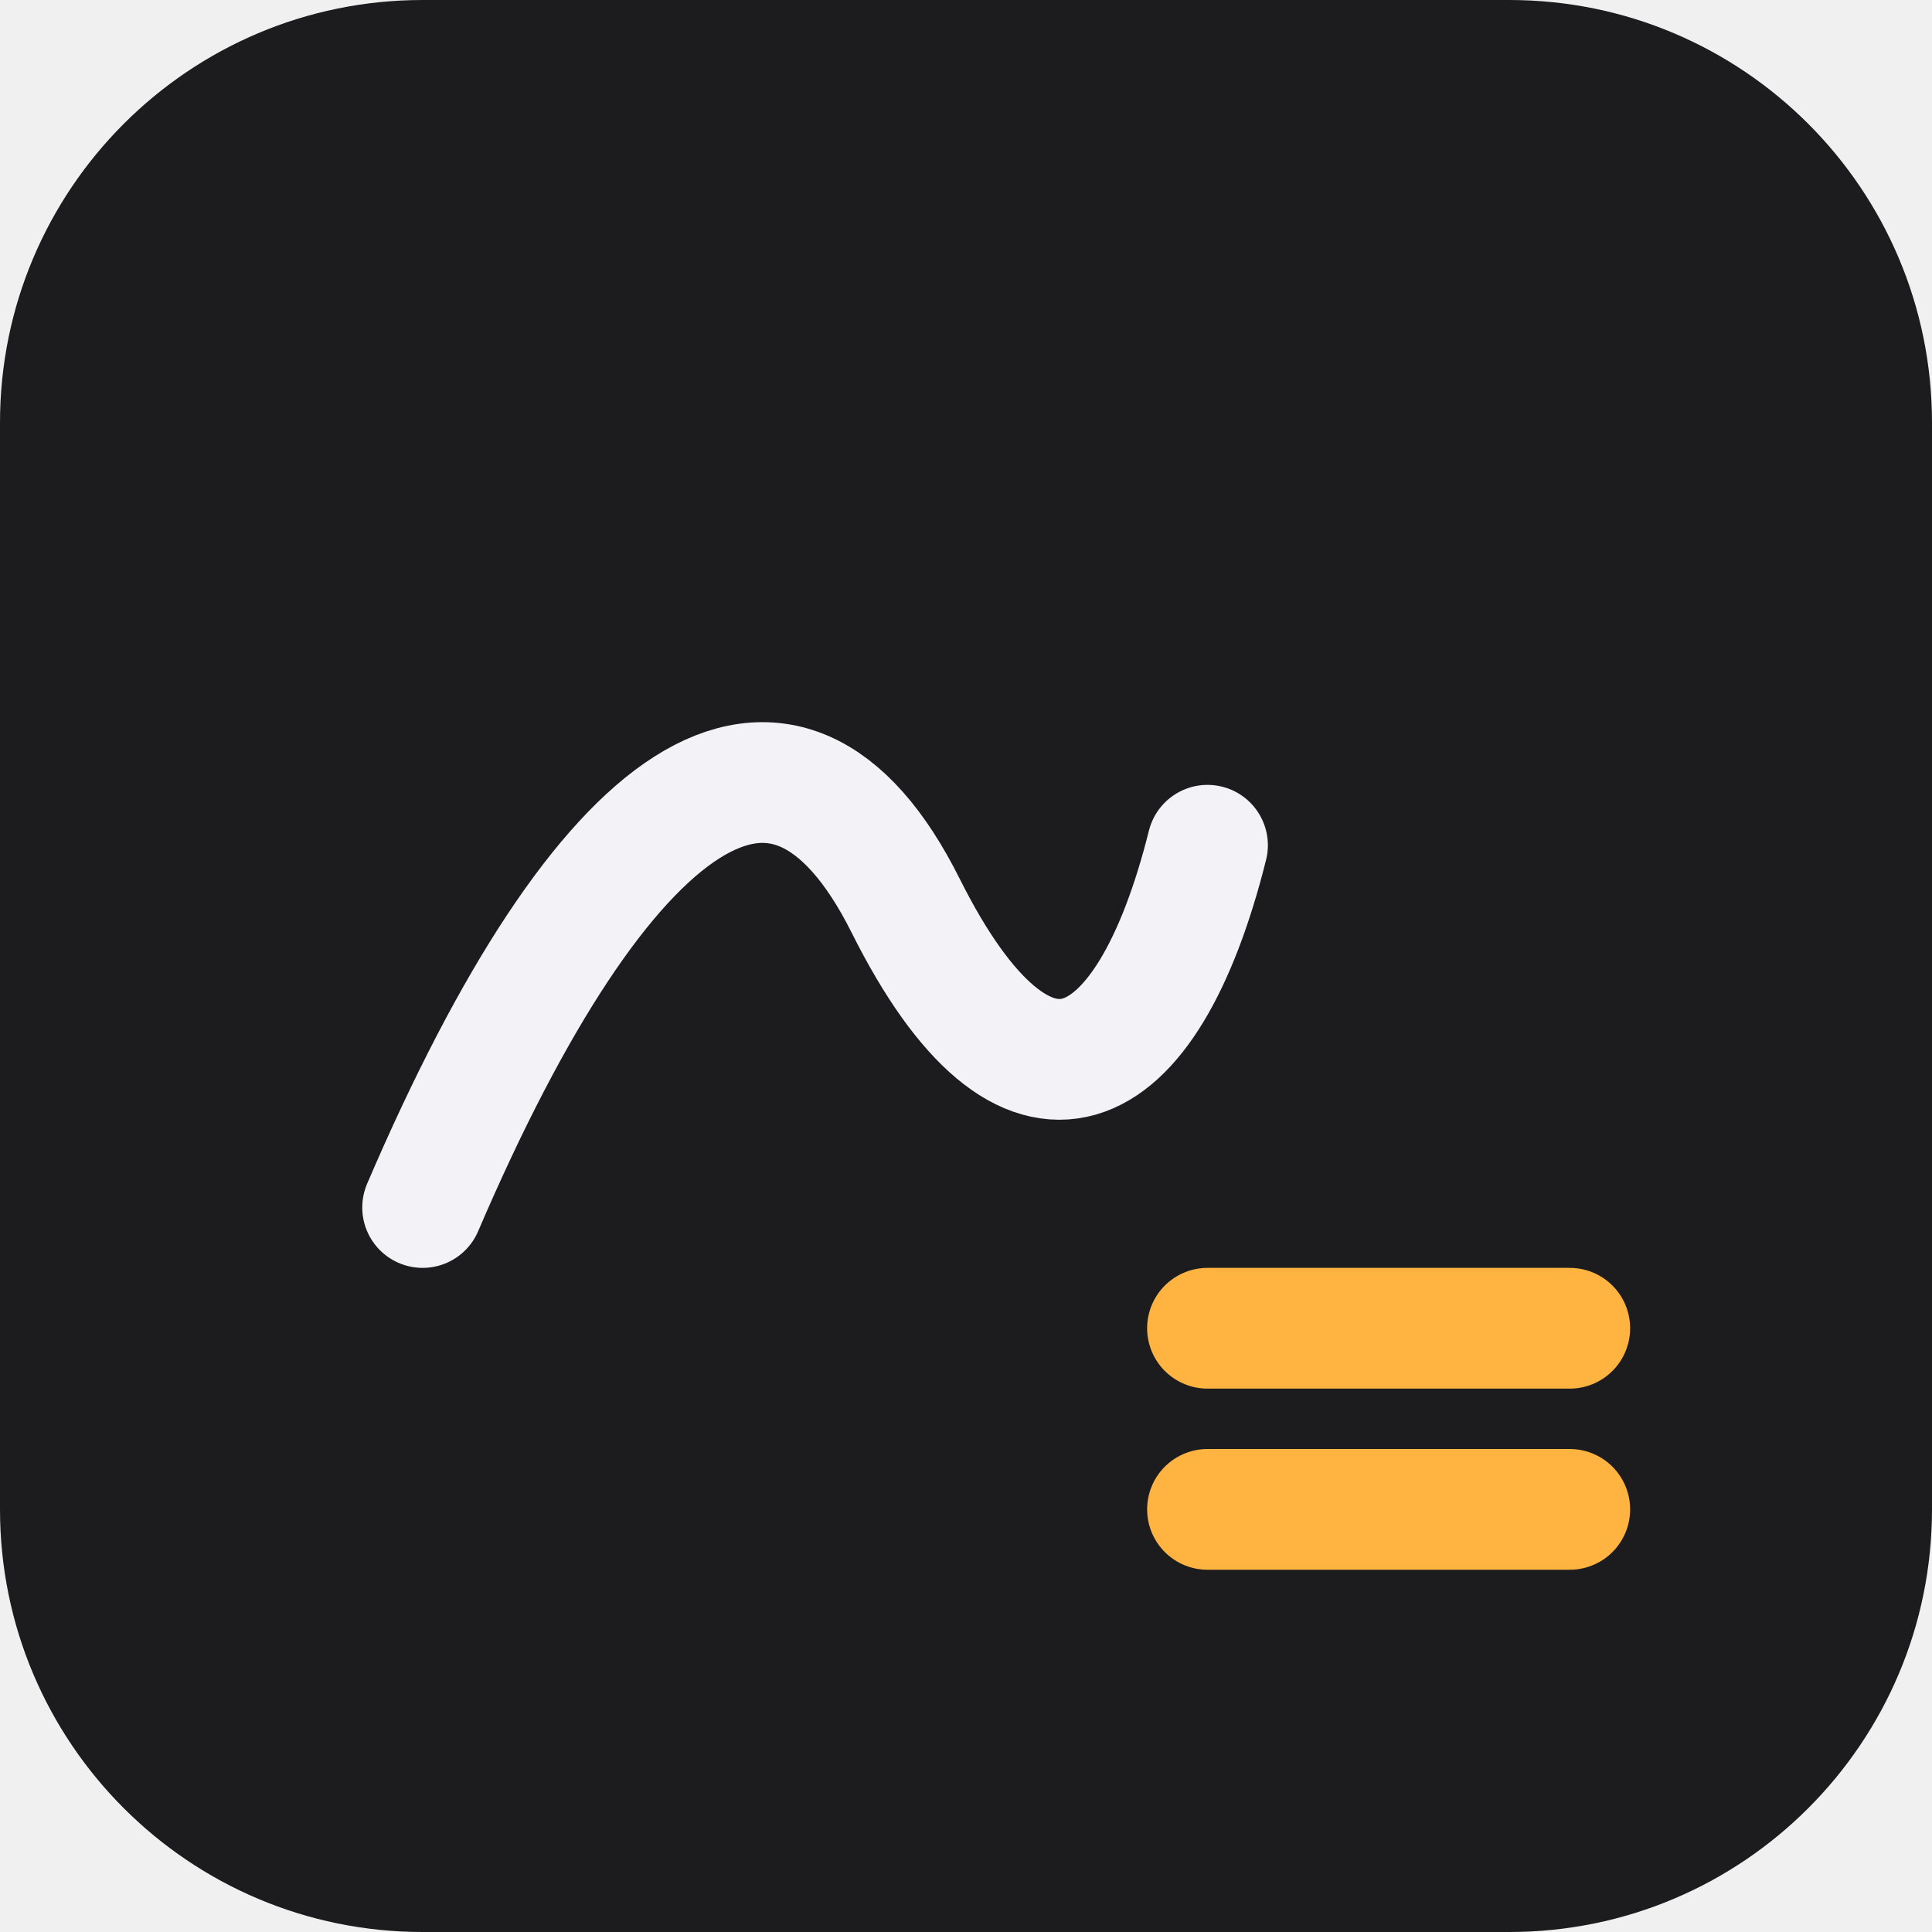
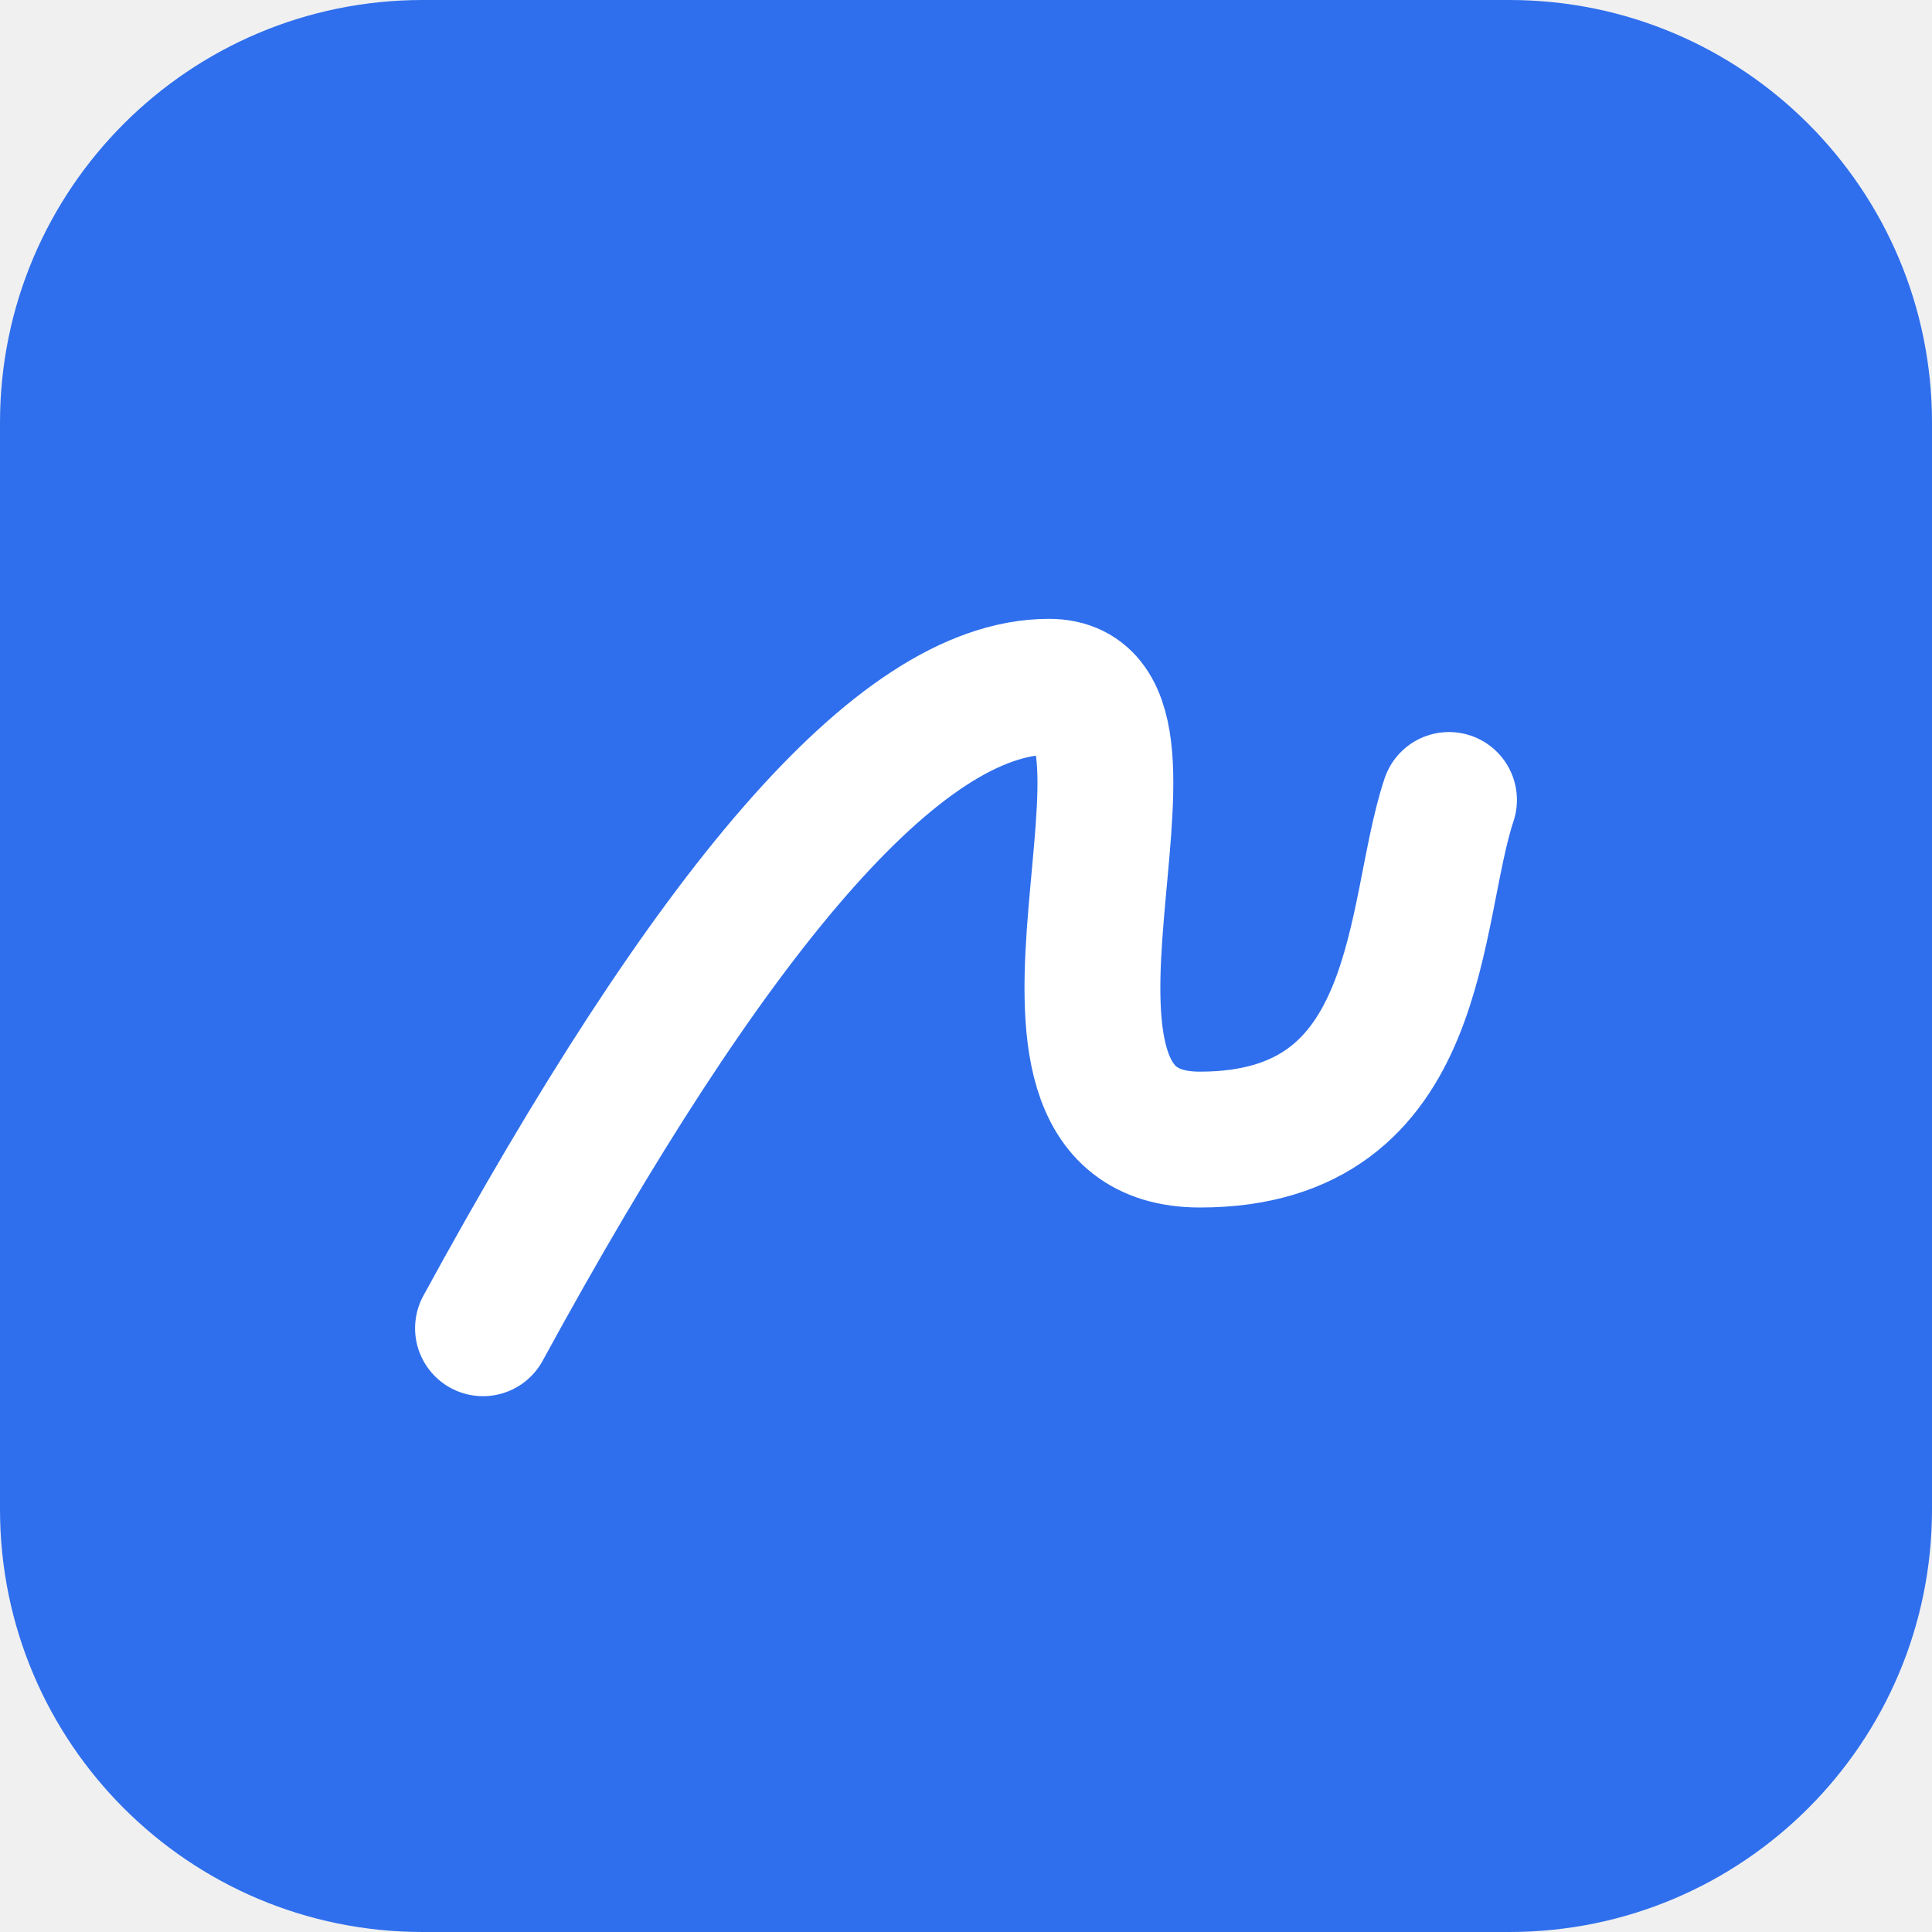
- <svg xmlns="http://www.w3.org/2000/svg" viewBox="0 0 64 64">
-   <rect width="64" height="64" rx="14" fill="#1c1c1e" />
-   <path d="M14 40c6-14 12-18 16-10s8 6 10-2" fill="none" stroke="#f2f2f7" stroke-width="4" stroke-linecap="round" />
-   <path d="M40 44h12M40 50h12" stroke="#ffb340" stroke-width="4" stroke-linecap="round" />
+ <svg xmlns="http://www.w3.org/2000/svg" viewBox="0 0 512 512">
+   <rect width="512" height="512" rx="112" fill="#2f6fed" />
+   <path d="M128 352c60-110 110-170 150-170s-20 120 40 120 56-60 66-90" fill="none" stroke="#fff" stroke-width="36" stroke-linecap="round" stroke-linejoin="round" />
</svg>
